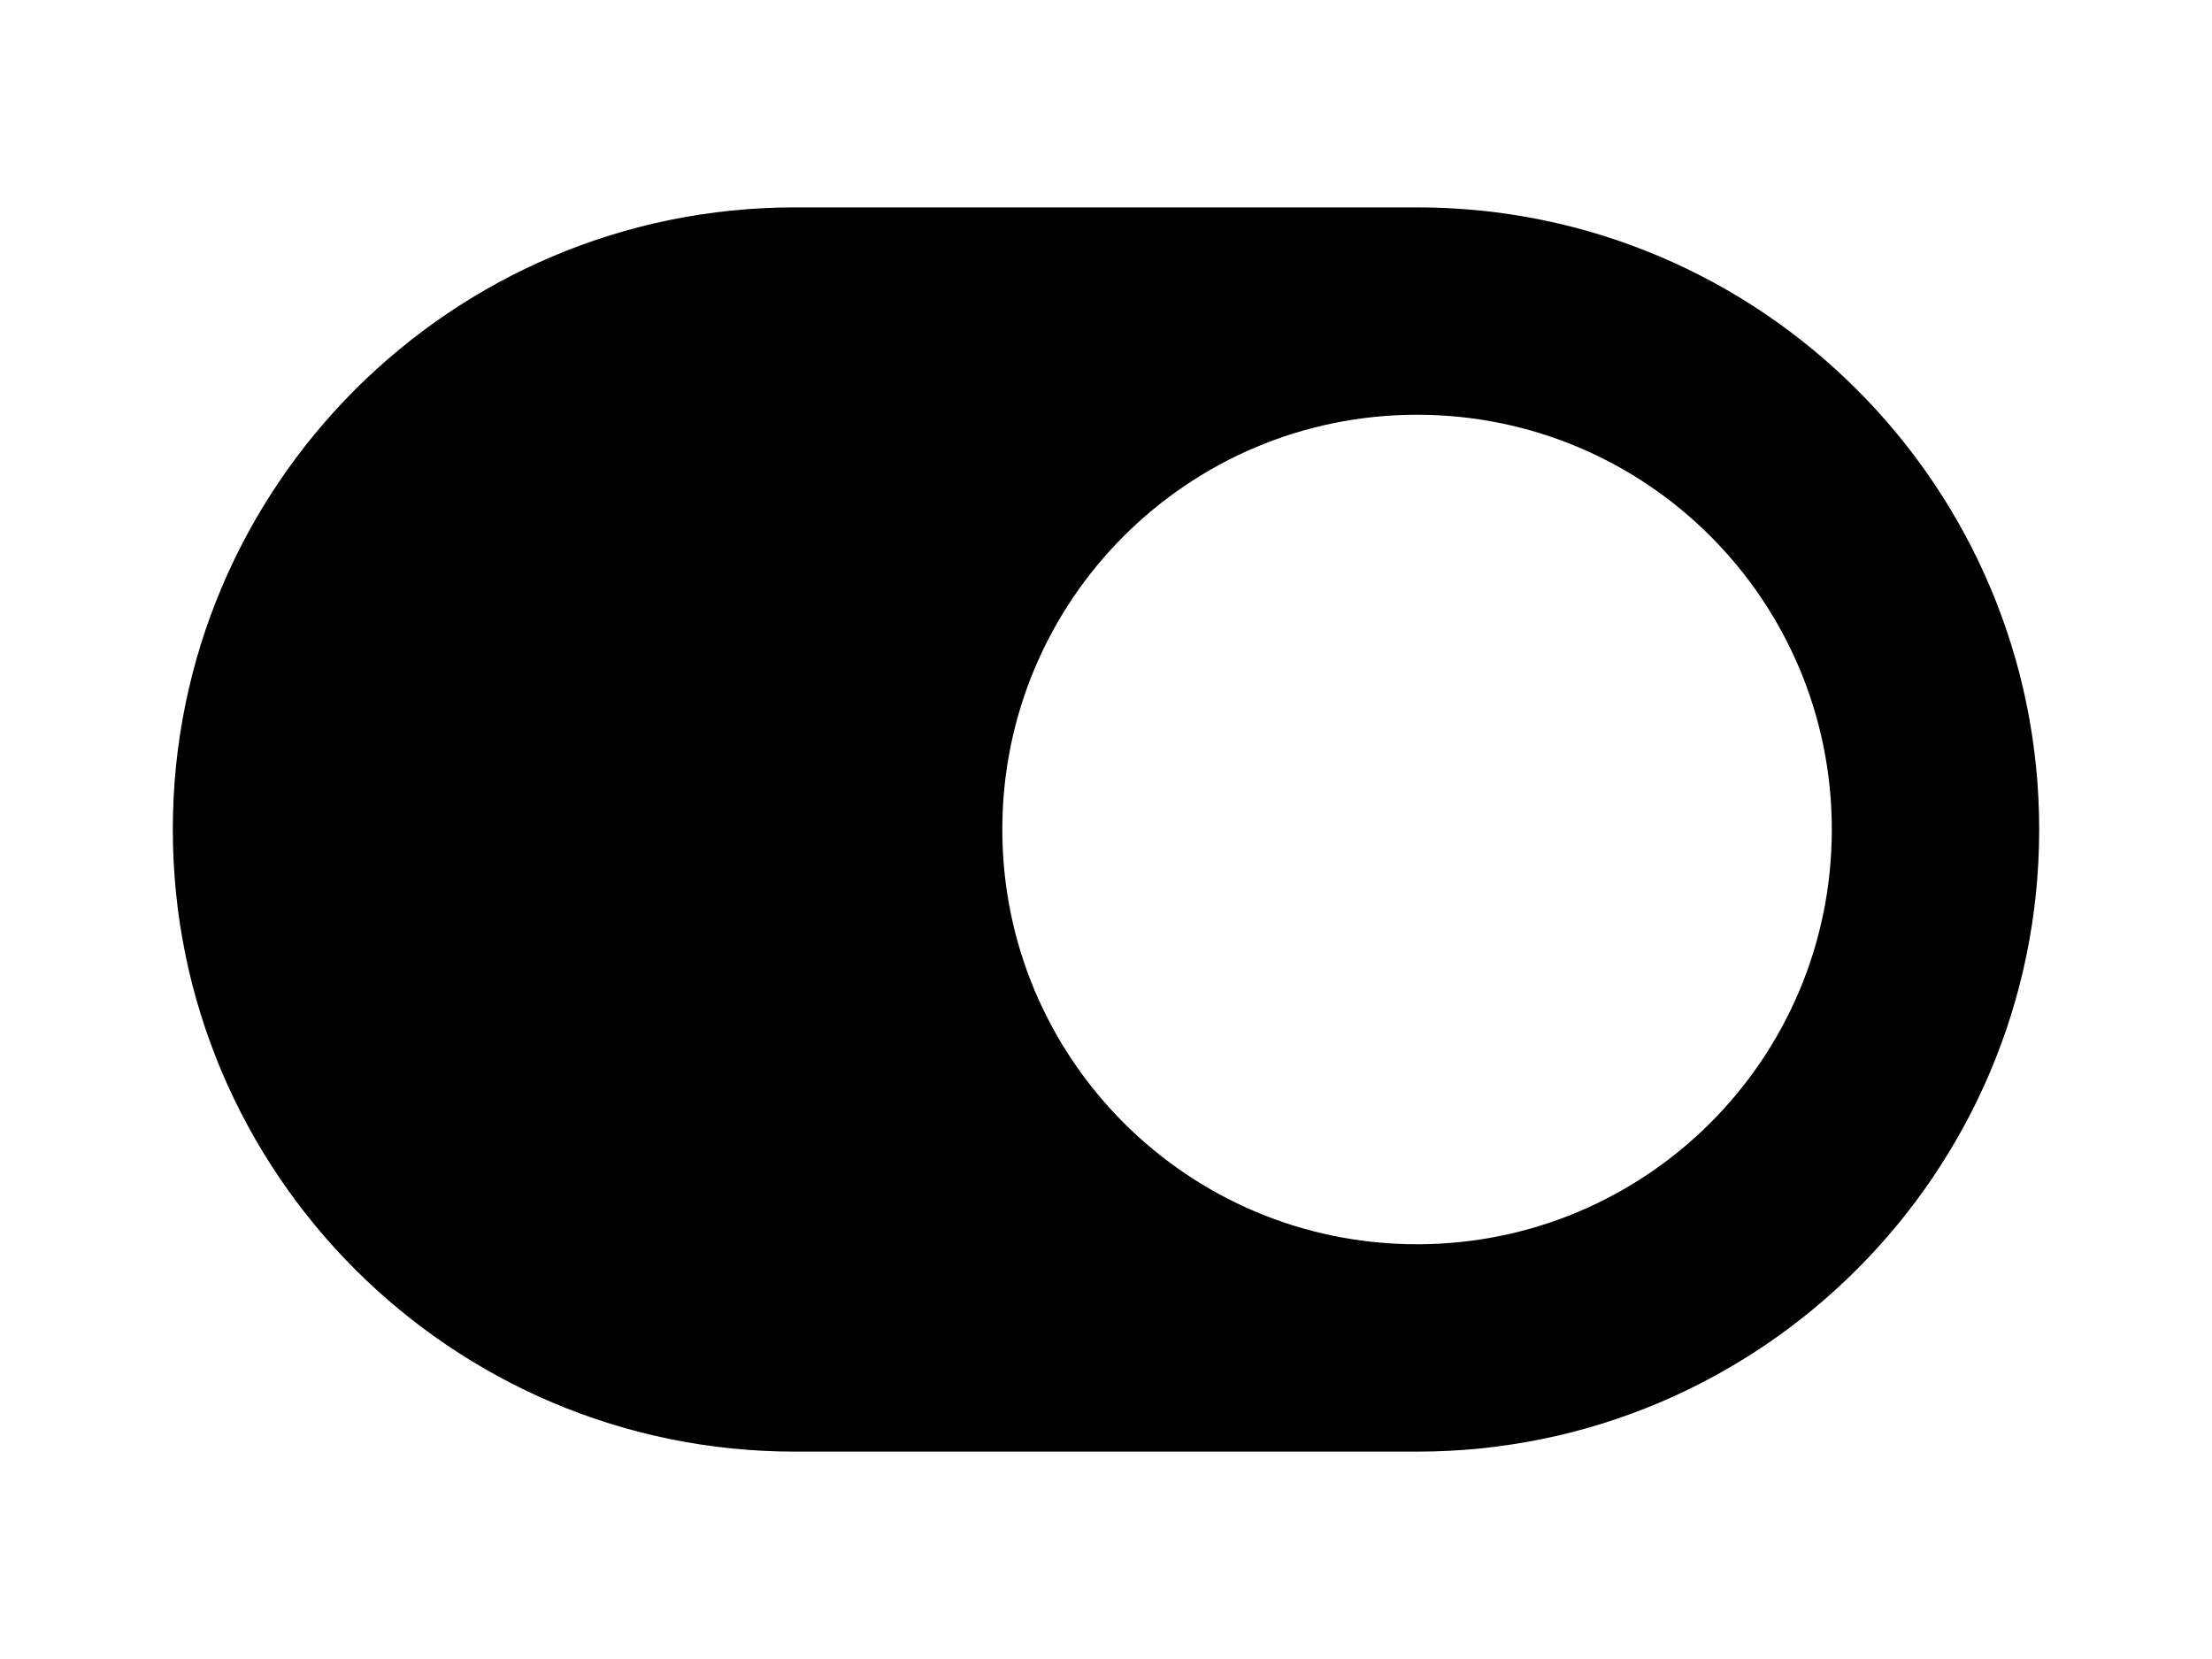
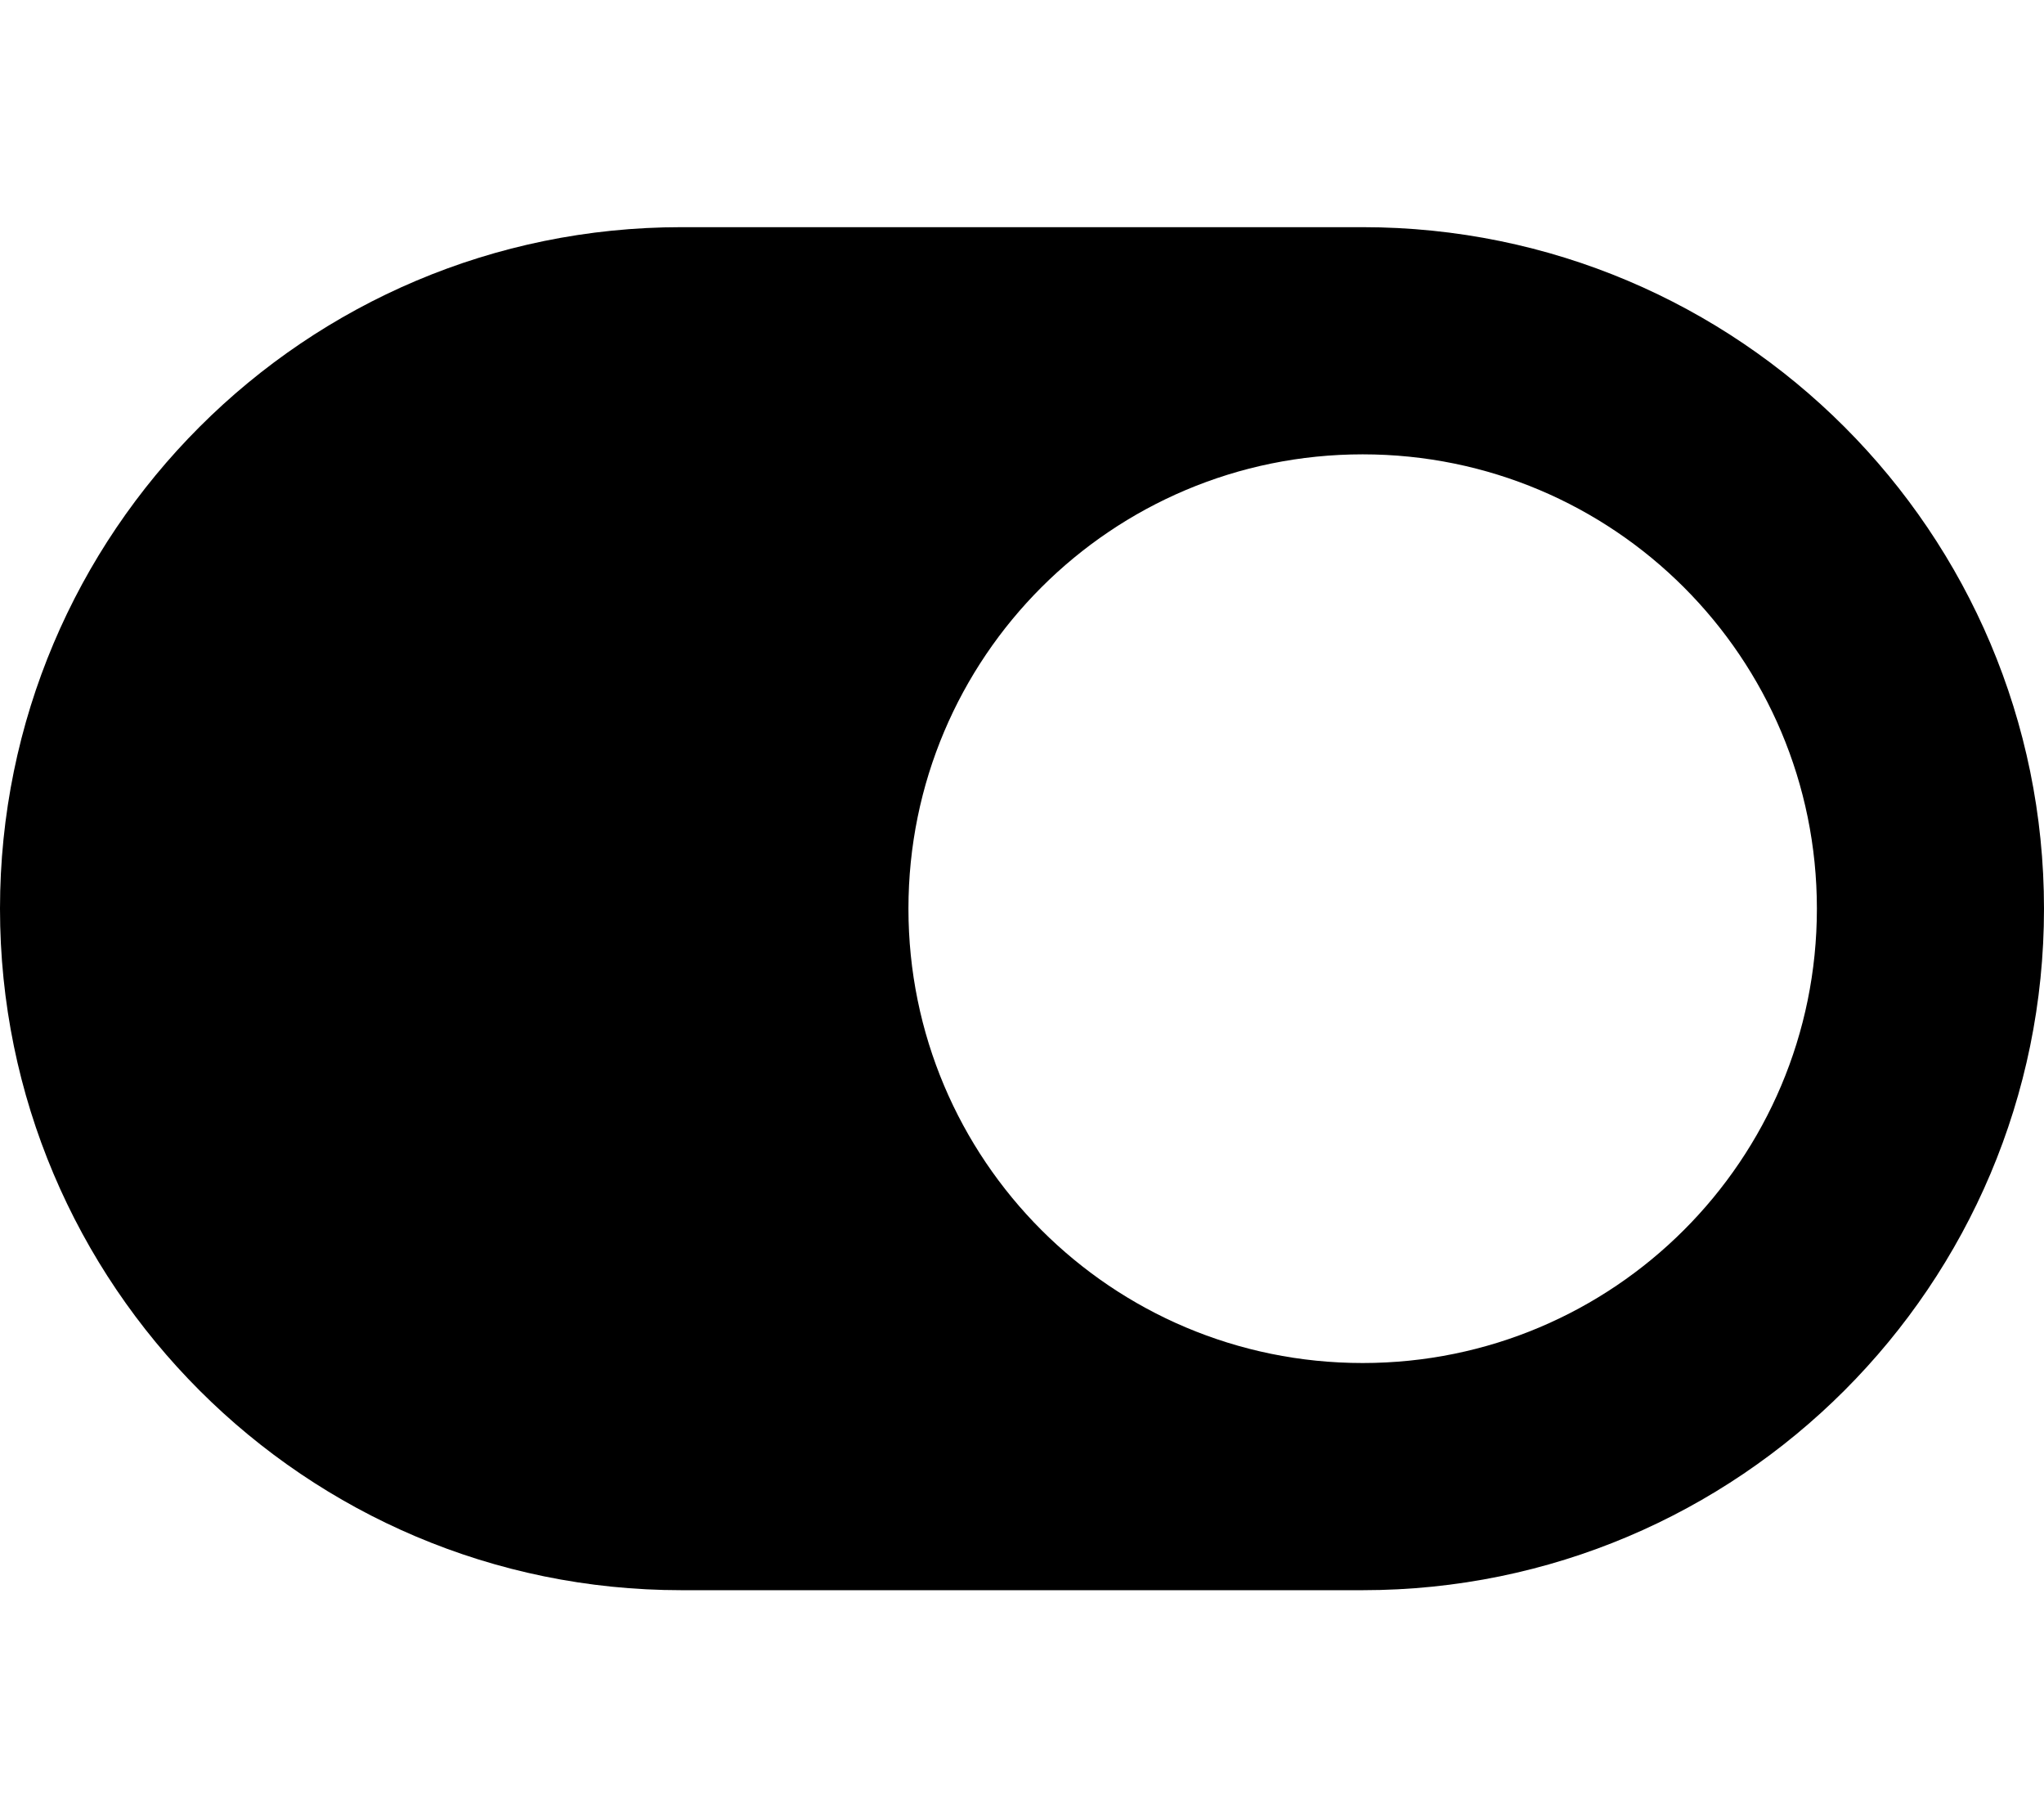
- <svg xmlns="http://www.w3.org/2000/svg" width="40px" height="30px" viewBox="0 0 576 512">
+ <svg xmlns="http://www.w3.org/2000/svg" viewBox="0 0 576 512">
  <path fill="currentColor" d="M384 64H192C86 64 0 150 0 256s86 192 192 192h192c106 0 192-86 192-192S490 64 384 64zm0 320c-70.8 0-128-57.3-128-128 0-70.8 57.3-128 128-128 70.8 0 128 57.3 128 128 0 70.8-57.3 128-128 128z" />
</svg>
